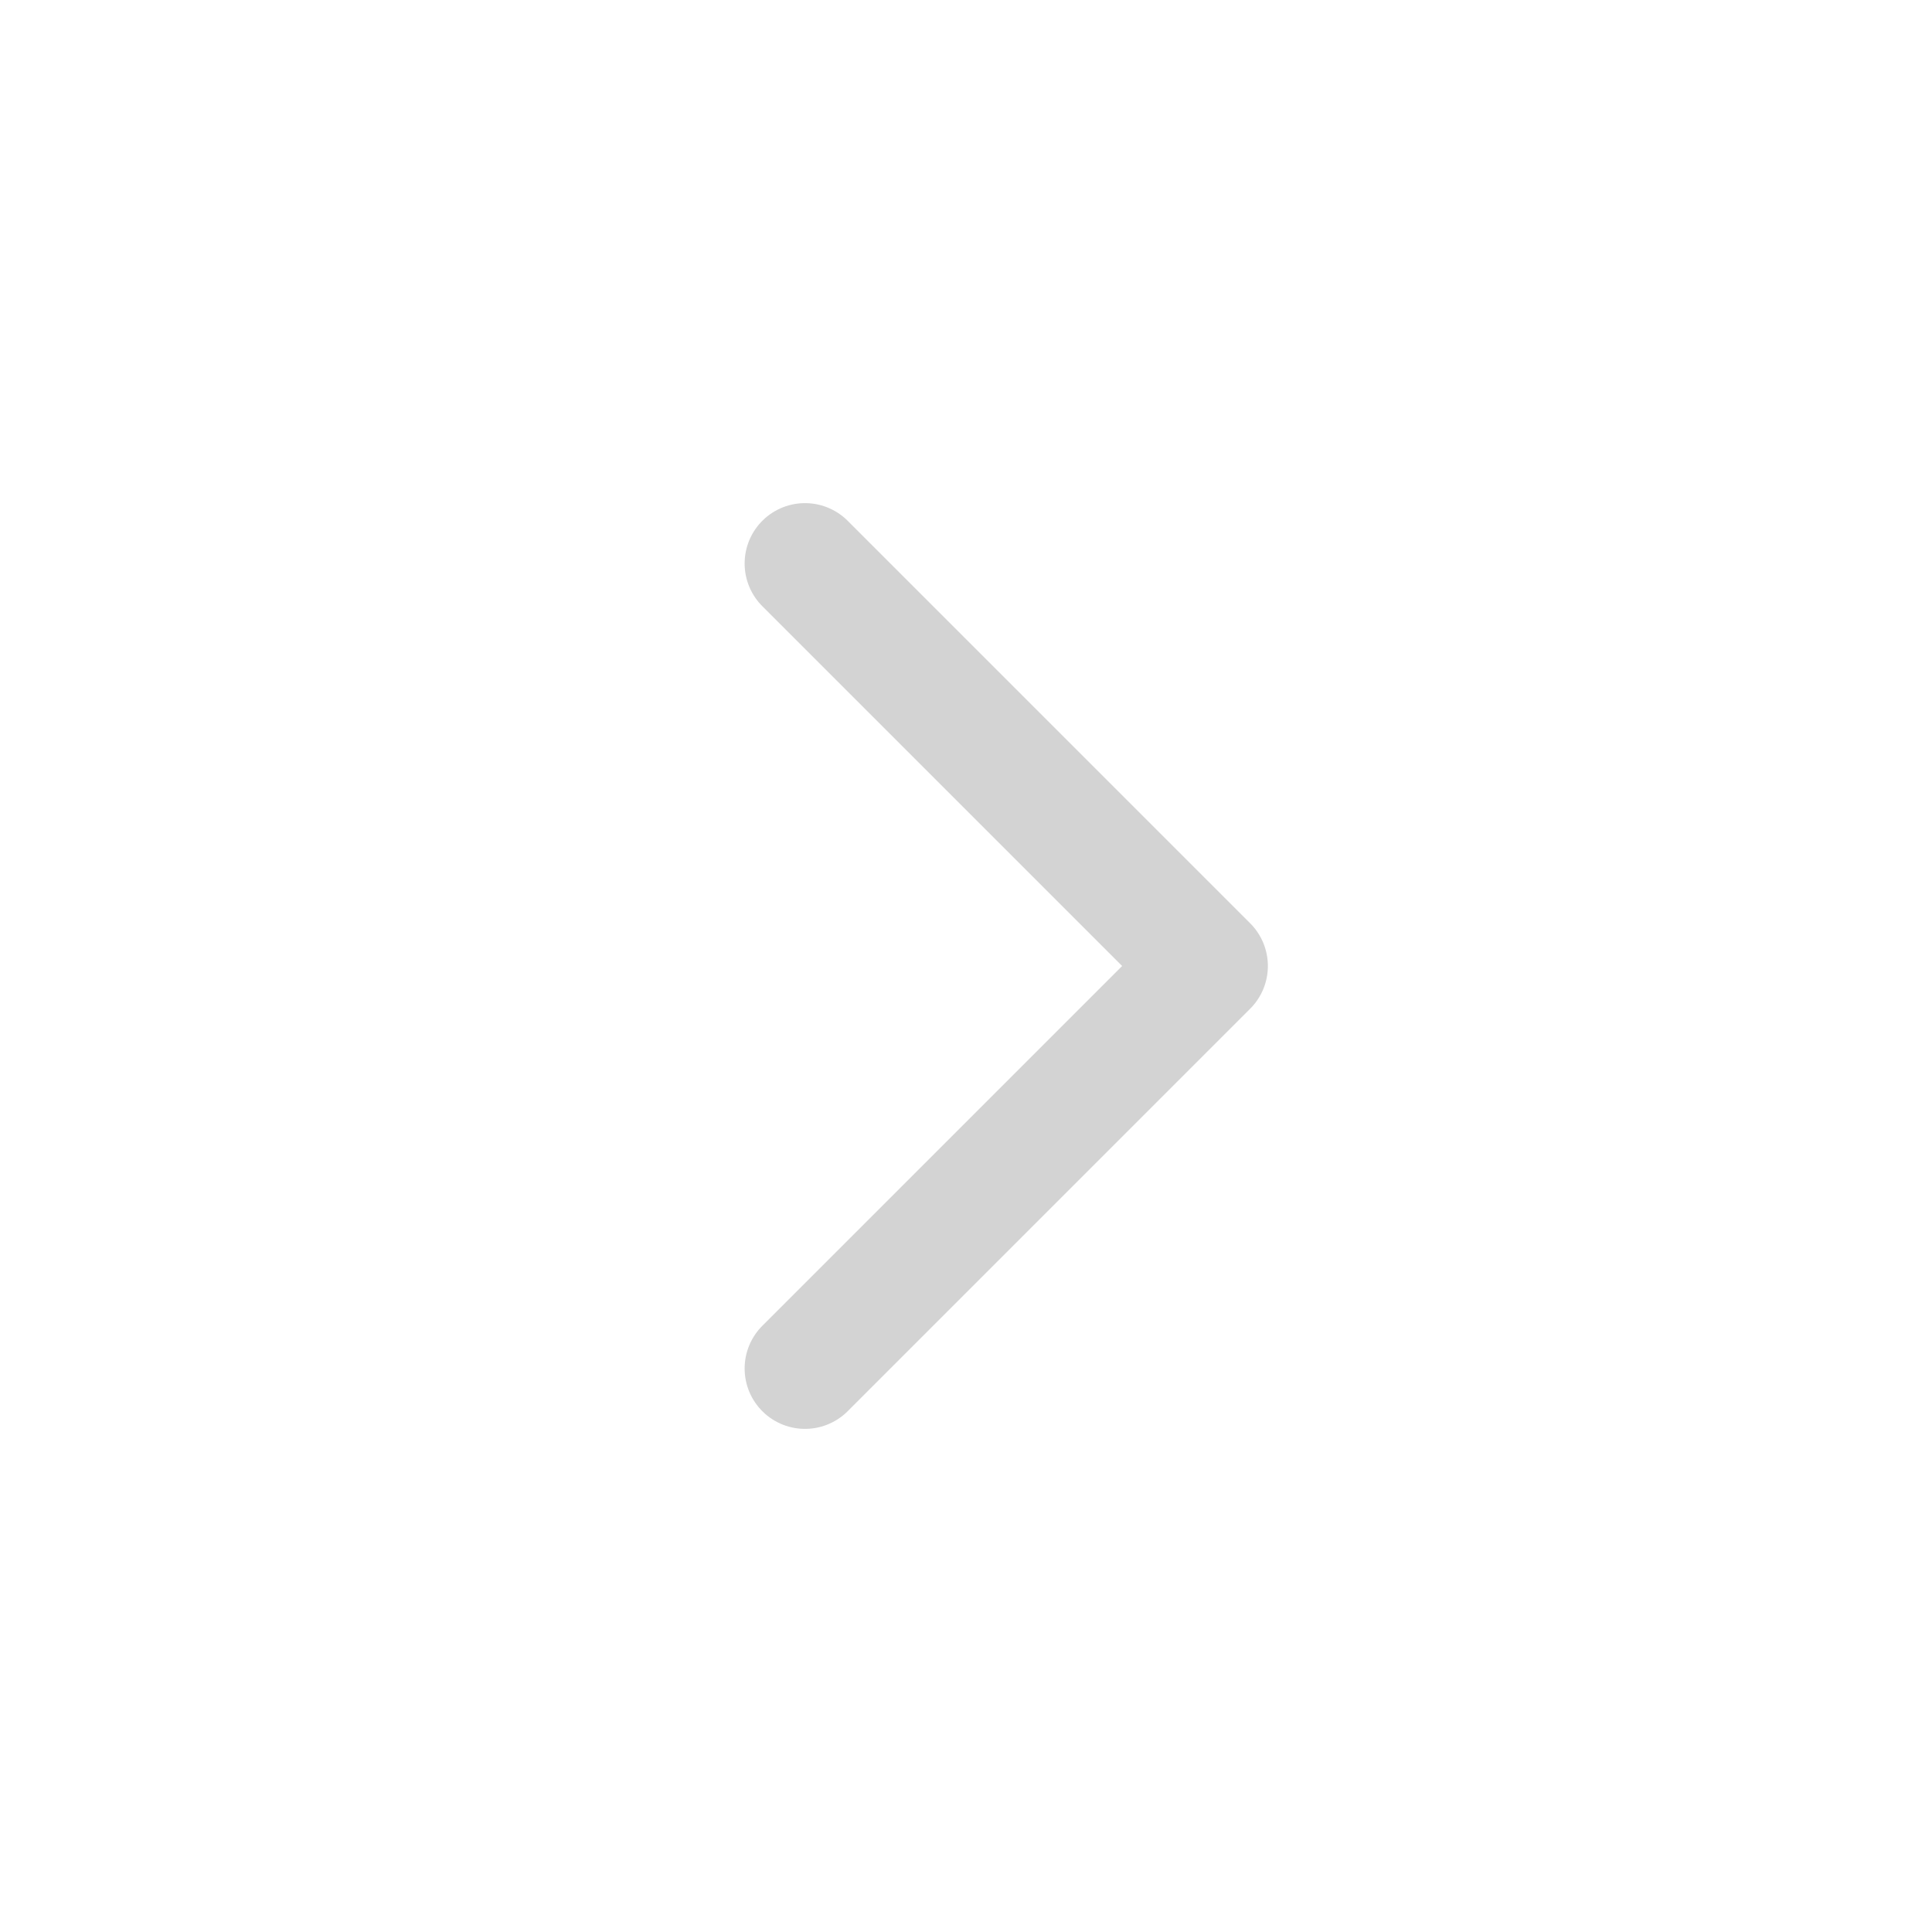
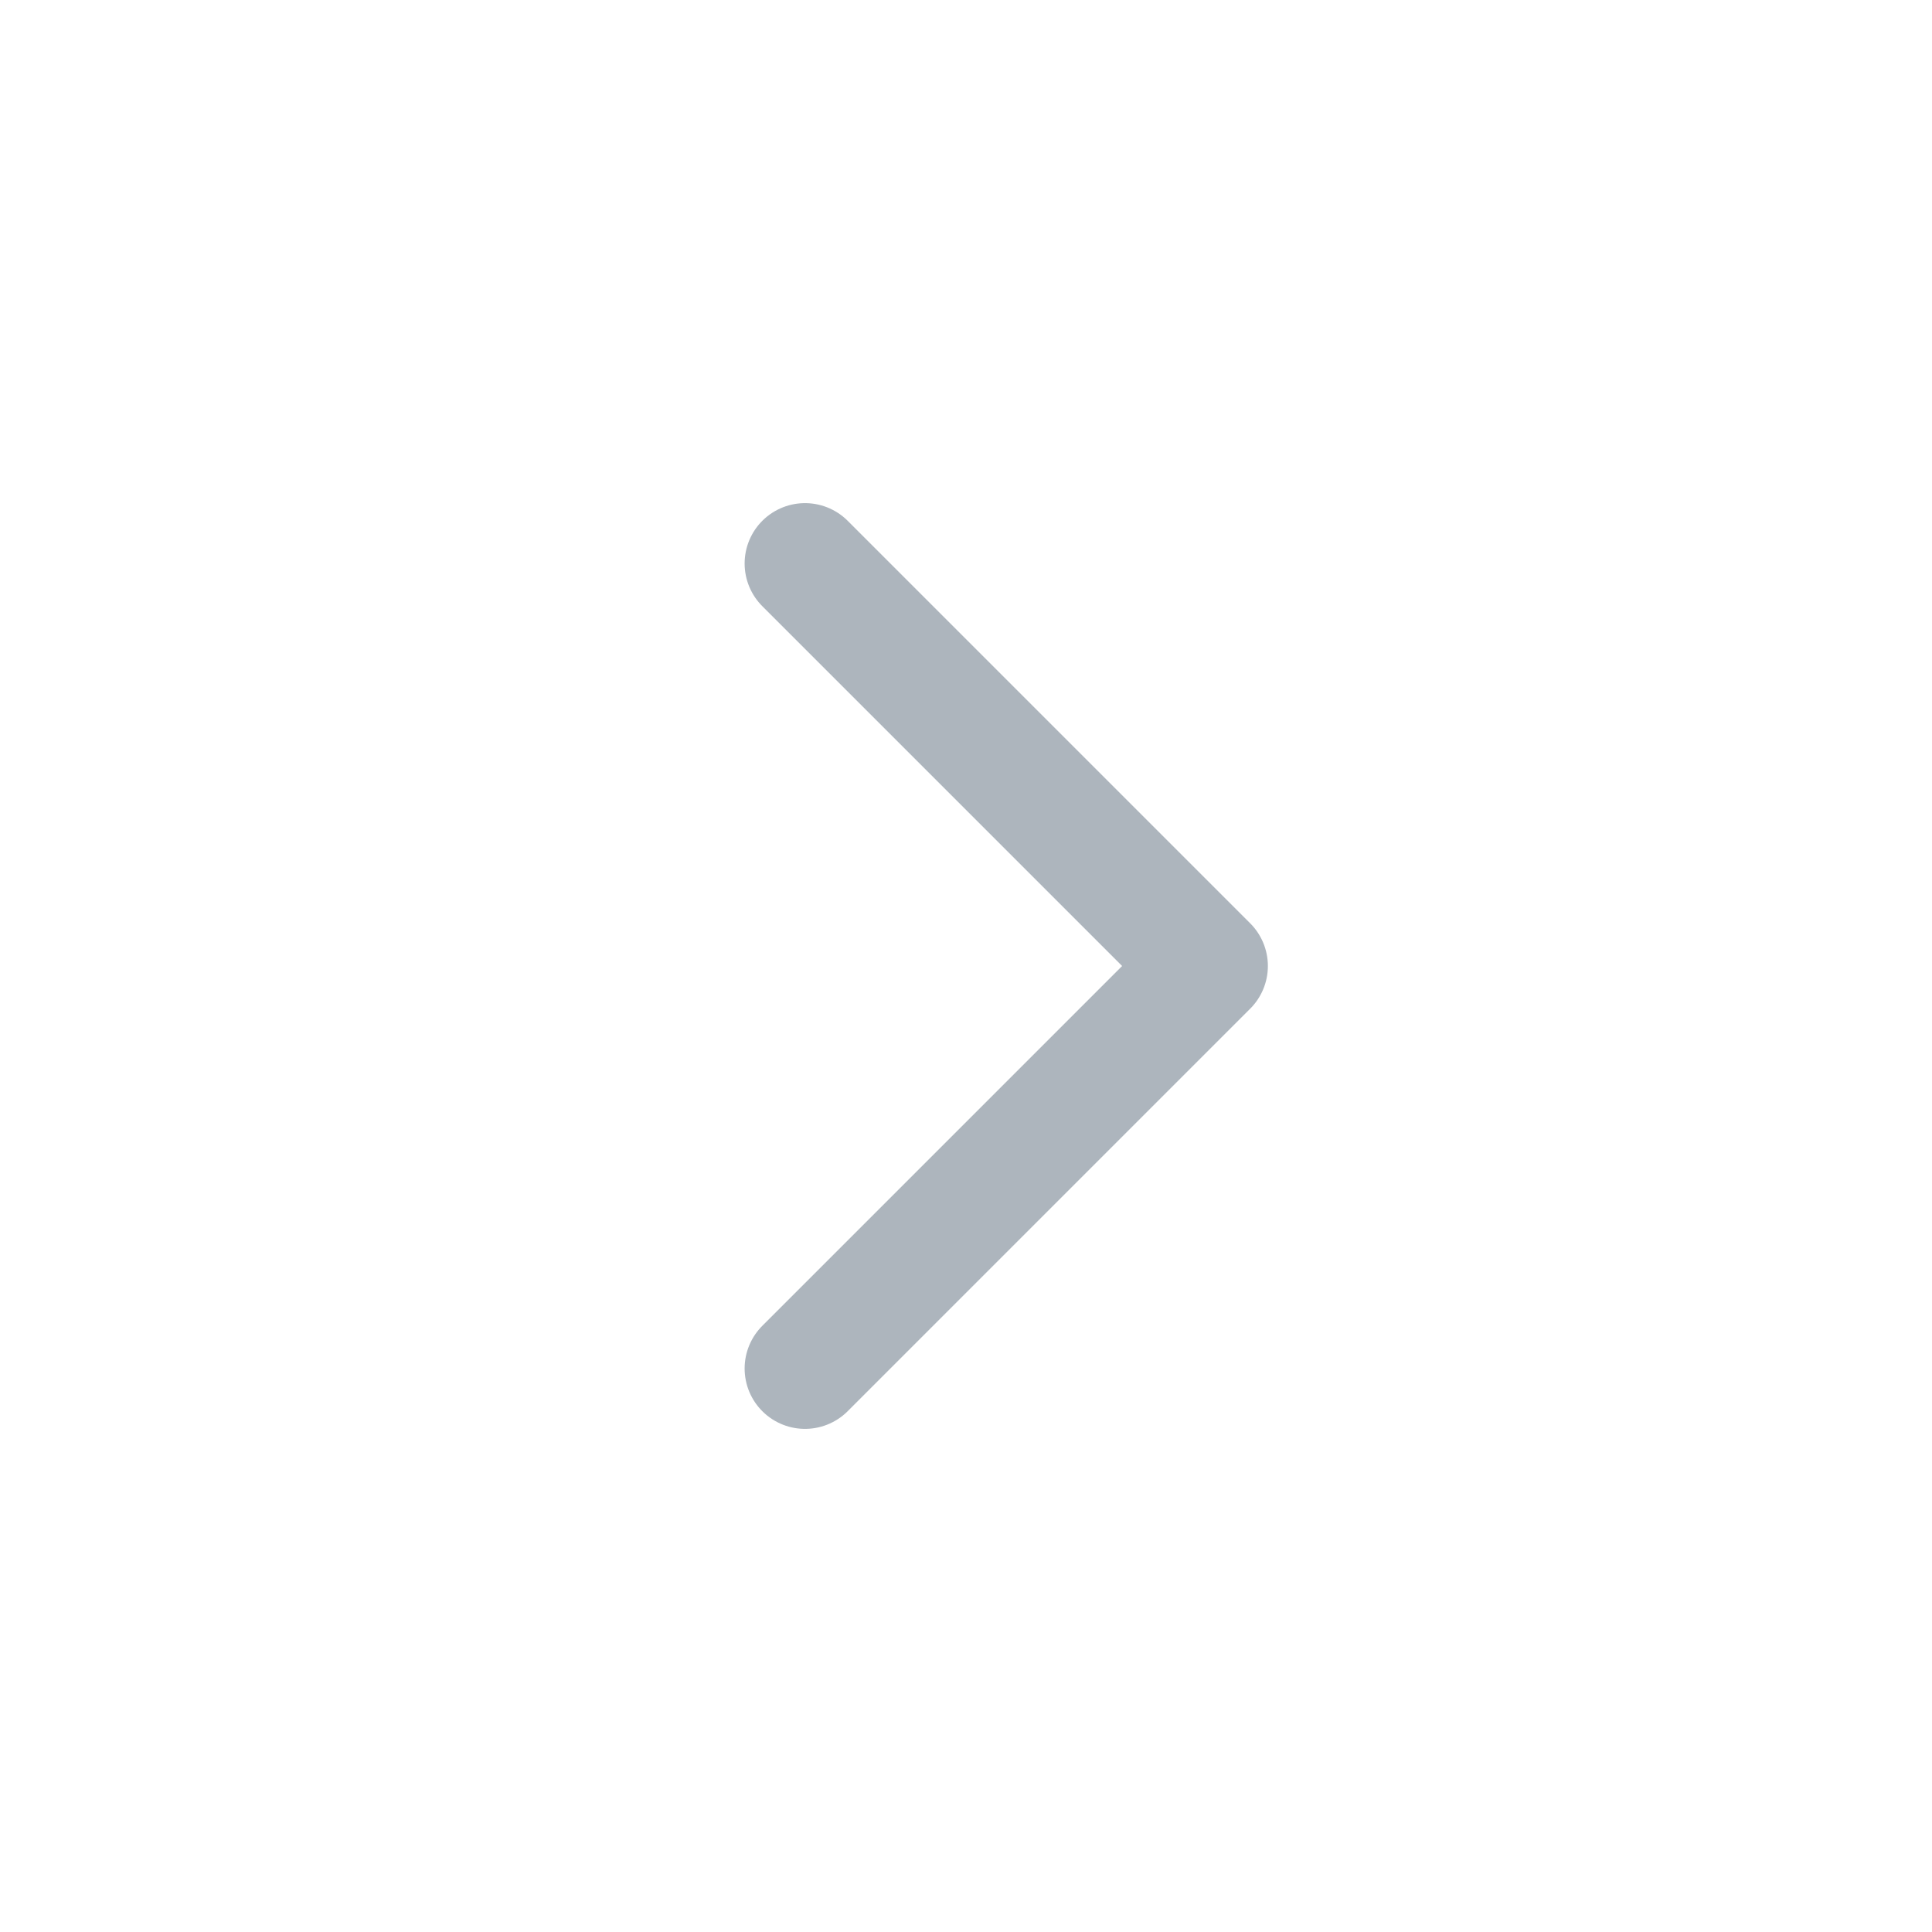
<svg xmlns="http://www.w3.org/2000/svg" width="24" height="24" viewBox="0 0 24 24" fill="none">
-   <path d="M10 17L15 12L10 7" stroke="#D3D3D3" stroke-width="1.5" stroke-linecap="round" stroke-linejoin="round" />
+   <path d="M10 17L15 12L10 7" stroke="#ADB5BD" stroke-width="1.5" stroke-linecap="round" stroke-linejoin="round" />
</svg>
